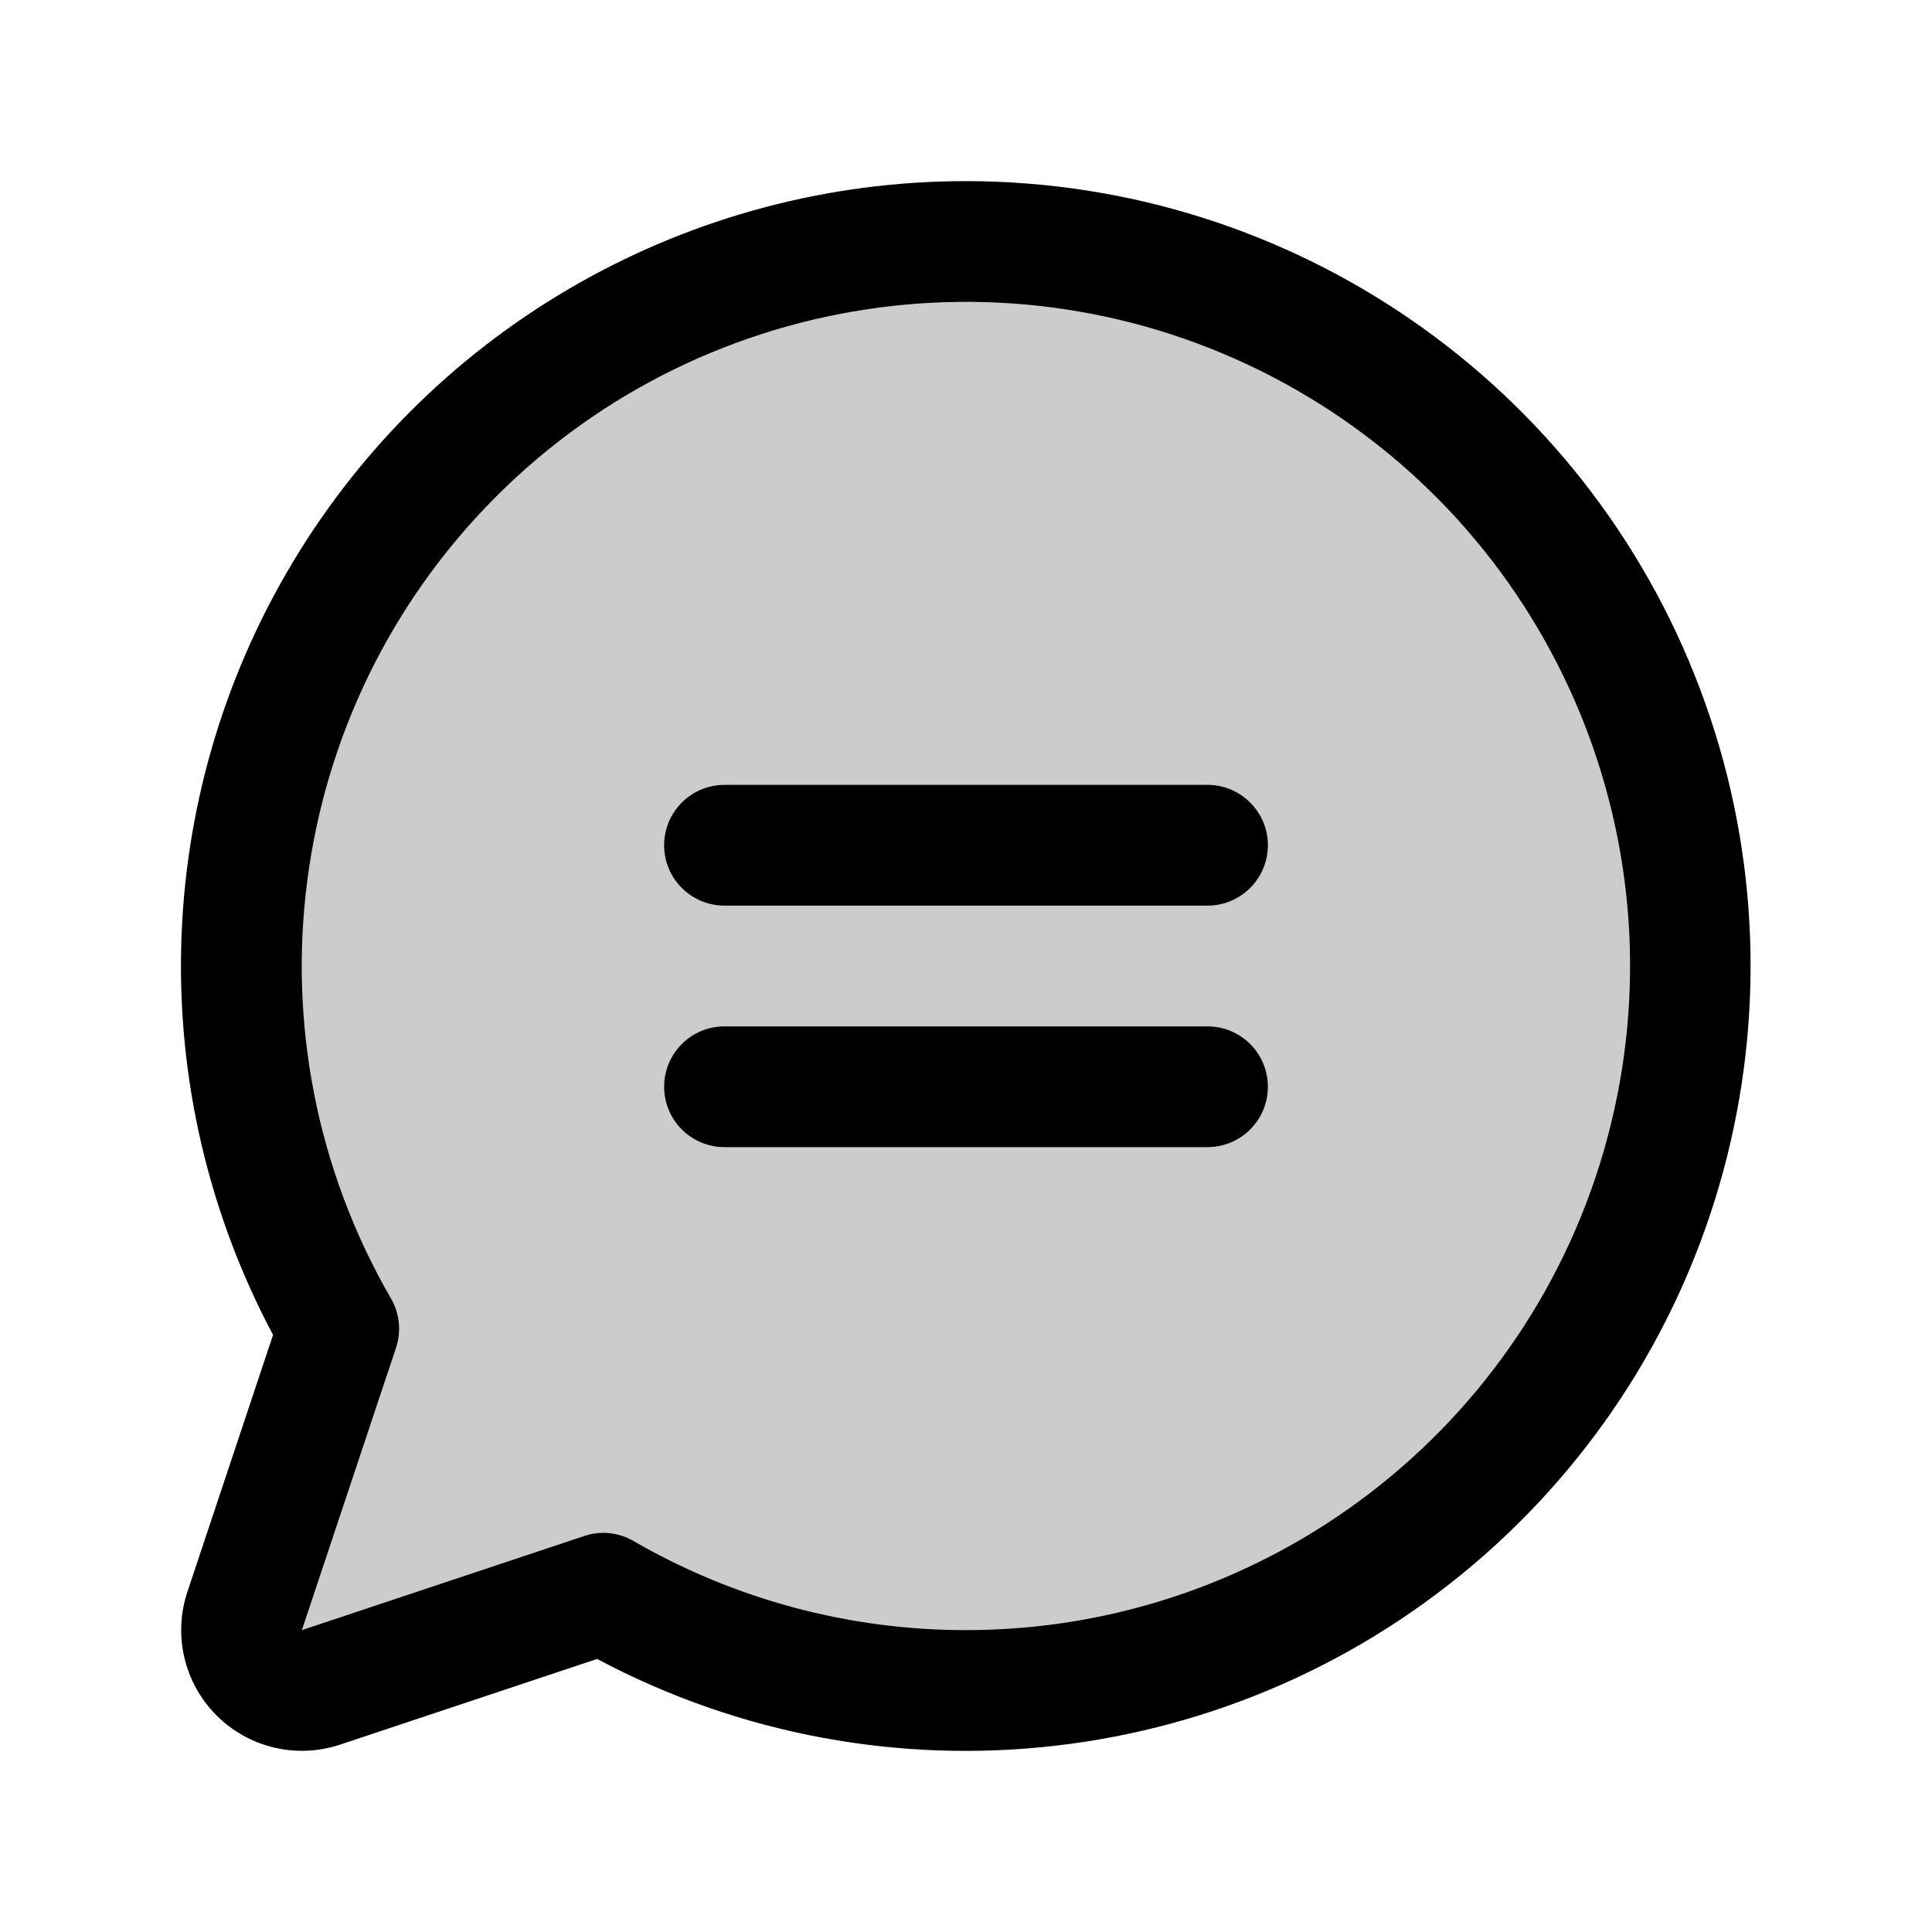
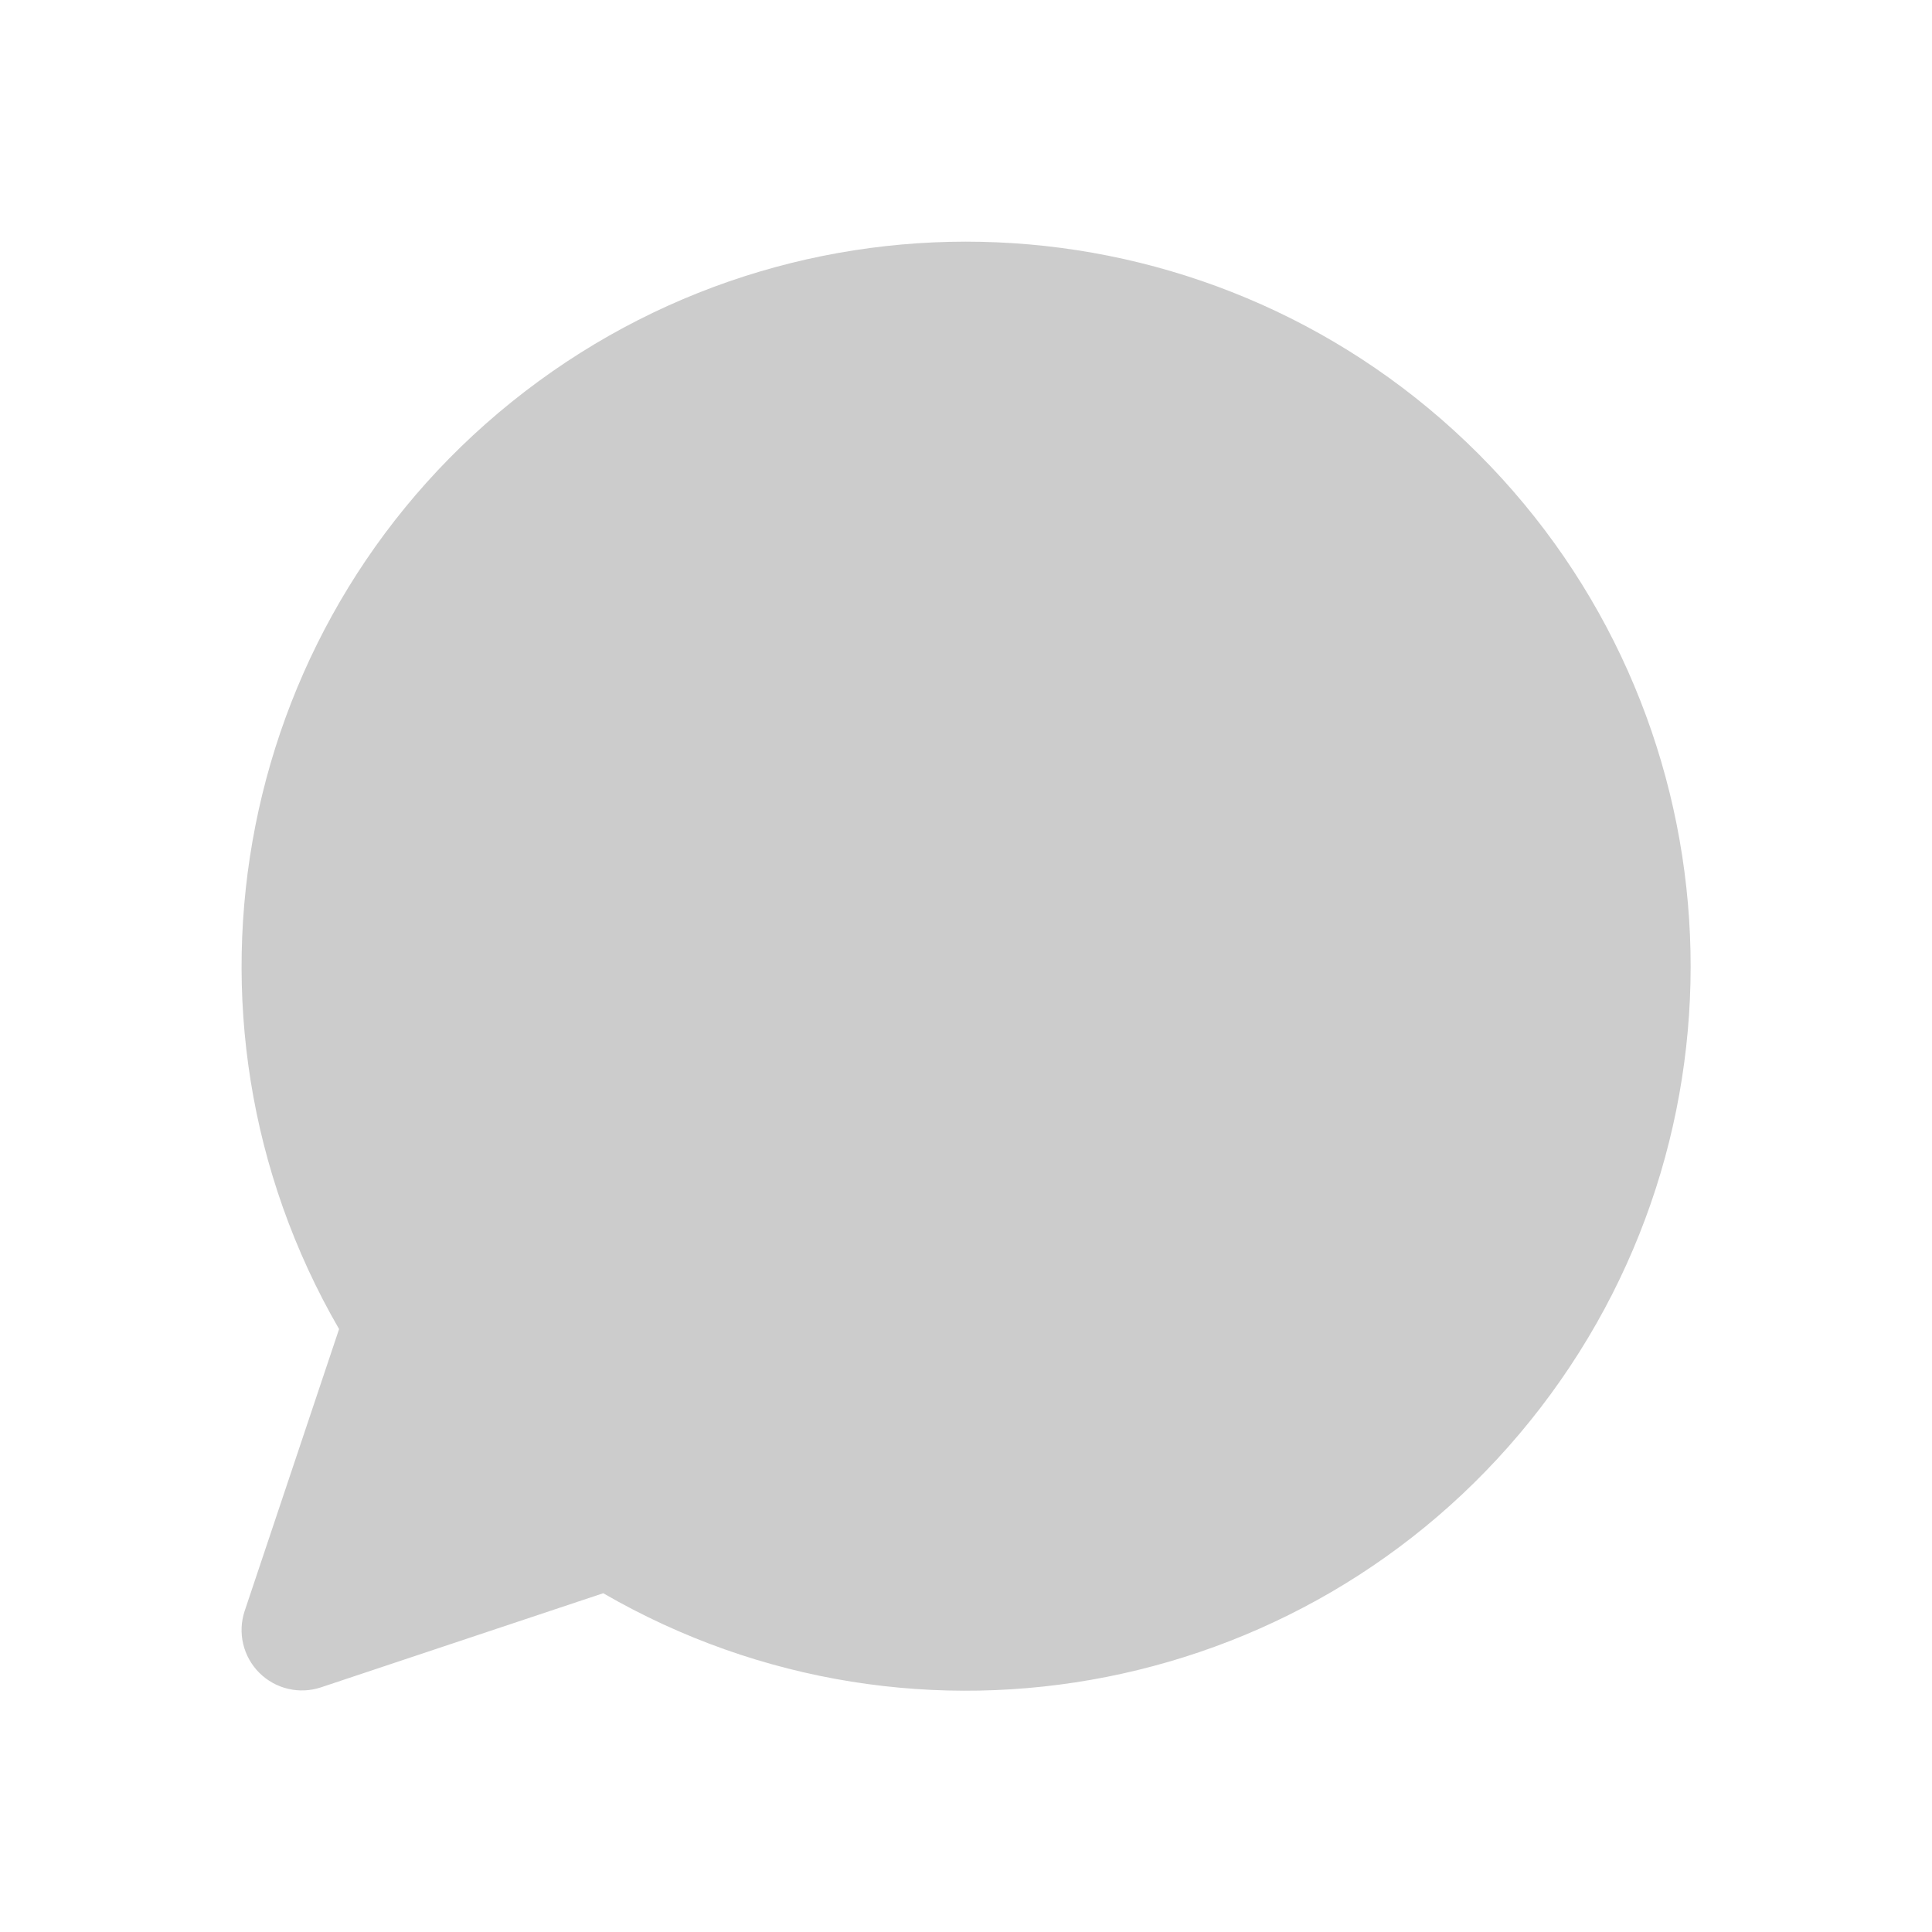
- <svg xmlns="http://www.w3.org/2000/svg" width="32" height="32" fill="#000000" viewBox="0 0 256 256">
-   <path d="M224,128A96,96,0,0,1,79.93,211.11h0L42.54,223.58a8,8,0,0,1-10.12-10.12l12.47-37.39h0A96,96,0,1,1,224,128Z" opacity="0.2" />
-   <path d="M128,24A104,104,0,0,0,36.18,176.88L24.83,210.93a16,16,0,0,0,20.24,20.24l34.05-11.35A104,104,0,1,0,128,24Zm0,192a87.87,87.87,0,0,1-44.06-11.81,8,8,0,0,0-4-1.08,7.85,7.85,0,0,0-2.53.42L40,216,52.47,178.6a8,8,0,0,0-.66-6.54A88,88,0,1,1,128,216Zm40-104a8,8,0,0,1-8,8H96a8,8,0,0,1,0-16h64A8,8,0,0,1,168,112Zm0,32a8,8,0,0,1-8,8H96a8,8,0,0,1,0-16h64A8,8,0,0,1,168,144Z" />
+ <svg xmlns="http://www.w3.org/2000/svg" viewBox="0 0 256 256" style="">
+   <path width="256" height="256" fill="none" d="M0 0 L256 0 L256 256 L0 256 Z" class="nsRvkmWA_0" />
+   <path d="M79.93,211.11a96,96,0,1,0-35-35h0L32.42,213.46a8,8,0,0,0,10.12,10.12l37.39-12.47Z" opacity="0.2" class="nsRvkmWA_1" />
+   <path d="M79.93,211.11a96,96,0,1,0-35-35h0L32.42,213.46a8,8,0,0,0,10.12,10.12l37.39-12.47Z" fill="none" stroke="currentColor" stroke-linecap="round" stroke-linejoin="round" stroke-width="16" class="nsRvkmWA_2" />
+   <path fill="none" stroke="currentColor" stroke-linecap="round" stroke-linejoin="round" stroke-width="16" d="M96,112L160,112" class="nsRvkmWA_3" />
+   <path fill="none" stroke="currentColor" stroke-linecap="round" stroke-linejoin="round" stroke-width="16" d="M96,144L160,144" class="nsRvkmWA_4" />
+   <style data-made-with="vivus-instant">.nsRvkmWA_0{stroke-dasharray:1024 1026;stroke-dashoffset:1025;animation:nsRvkmWA_draw_0 7200ms linear 0ms infinite,nsRvkmWA_fade 7200ms linear 0ms infinite;}.nsRvkmWA_1{stroke-dasharray:650 652;stroke-dashoffset:651;animation:nsRvkmWA_draw_1 7200ms linear 0ms infinite,nsRvkmWA_fade 7200ms linear 0ms infinite;}.nsRvkmWA_2{stroke-dasharray:650 652;stroke-dashoffset:651;animation:nsRvkmWA_draw_2 7200ms linear 0ms infinite,nsRvkmWA_fade 7200ms linear 0ms infinite;}.nsRvkmWA_3{stroke-dasharray:64 66;stroke-dashoffset:65;animation:nsRvkmWA_draw_3 7200ms linear 0ms infinite,nsRvkmWA_fade 7200ms linear 0ms infinite;}.nsRvkmWA_4{stroke-dasharray:64 66;stroke-dashoffset:65;animation:nsRvkmWA_draw_4 7200ms linear 0ms infinite,nsRvkmWA_fade 7200ms linear 0ms infinite;}@keyframes nsRvkmWA_draw{100%{stroke-dashoffset:0;}}@keyframes nsRvkmWA_fade{0%{stroke-opacity:1;}94.444%{stroke-opacity:1;}100%{stroke-opacity:0;}}@keyframes nsRvkmWA_draw_0{11.111%{stroke-dashoffset: 1025}52.5%{ stroke-dashoffset: 0;}100%{ stroke-dashoffset: 0;}}@keyframes nsRvkmWA_draw_1{11.181%{stroke-dashoffset: 651}52.569%{ stroke-dashoffset: 0;}100%{ stroke-dashoffset: 0;}}@keyframes nsRvkmWA_draw_2{11.25%{stroke-dashoffset: 651}52.639%{ stroke-dashoffset: 0;}100%{ stroke-dashoffset: 0;}}@keyframes nsRvkmWA_draw_3{11.319%{stroke-dashoffset: 65}52.708%{ stroke-dashoffset: 0;}100%{ stroke-dashoffset: 0;}}@keyframes nsRvkmWA_draw_4{11.389%{stroke-dashoffset: 65}52.778%{ stroke-dashoffset: 0;}100%{ stroke-dashoffset: 0;}}</style>
</svg>
